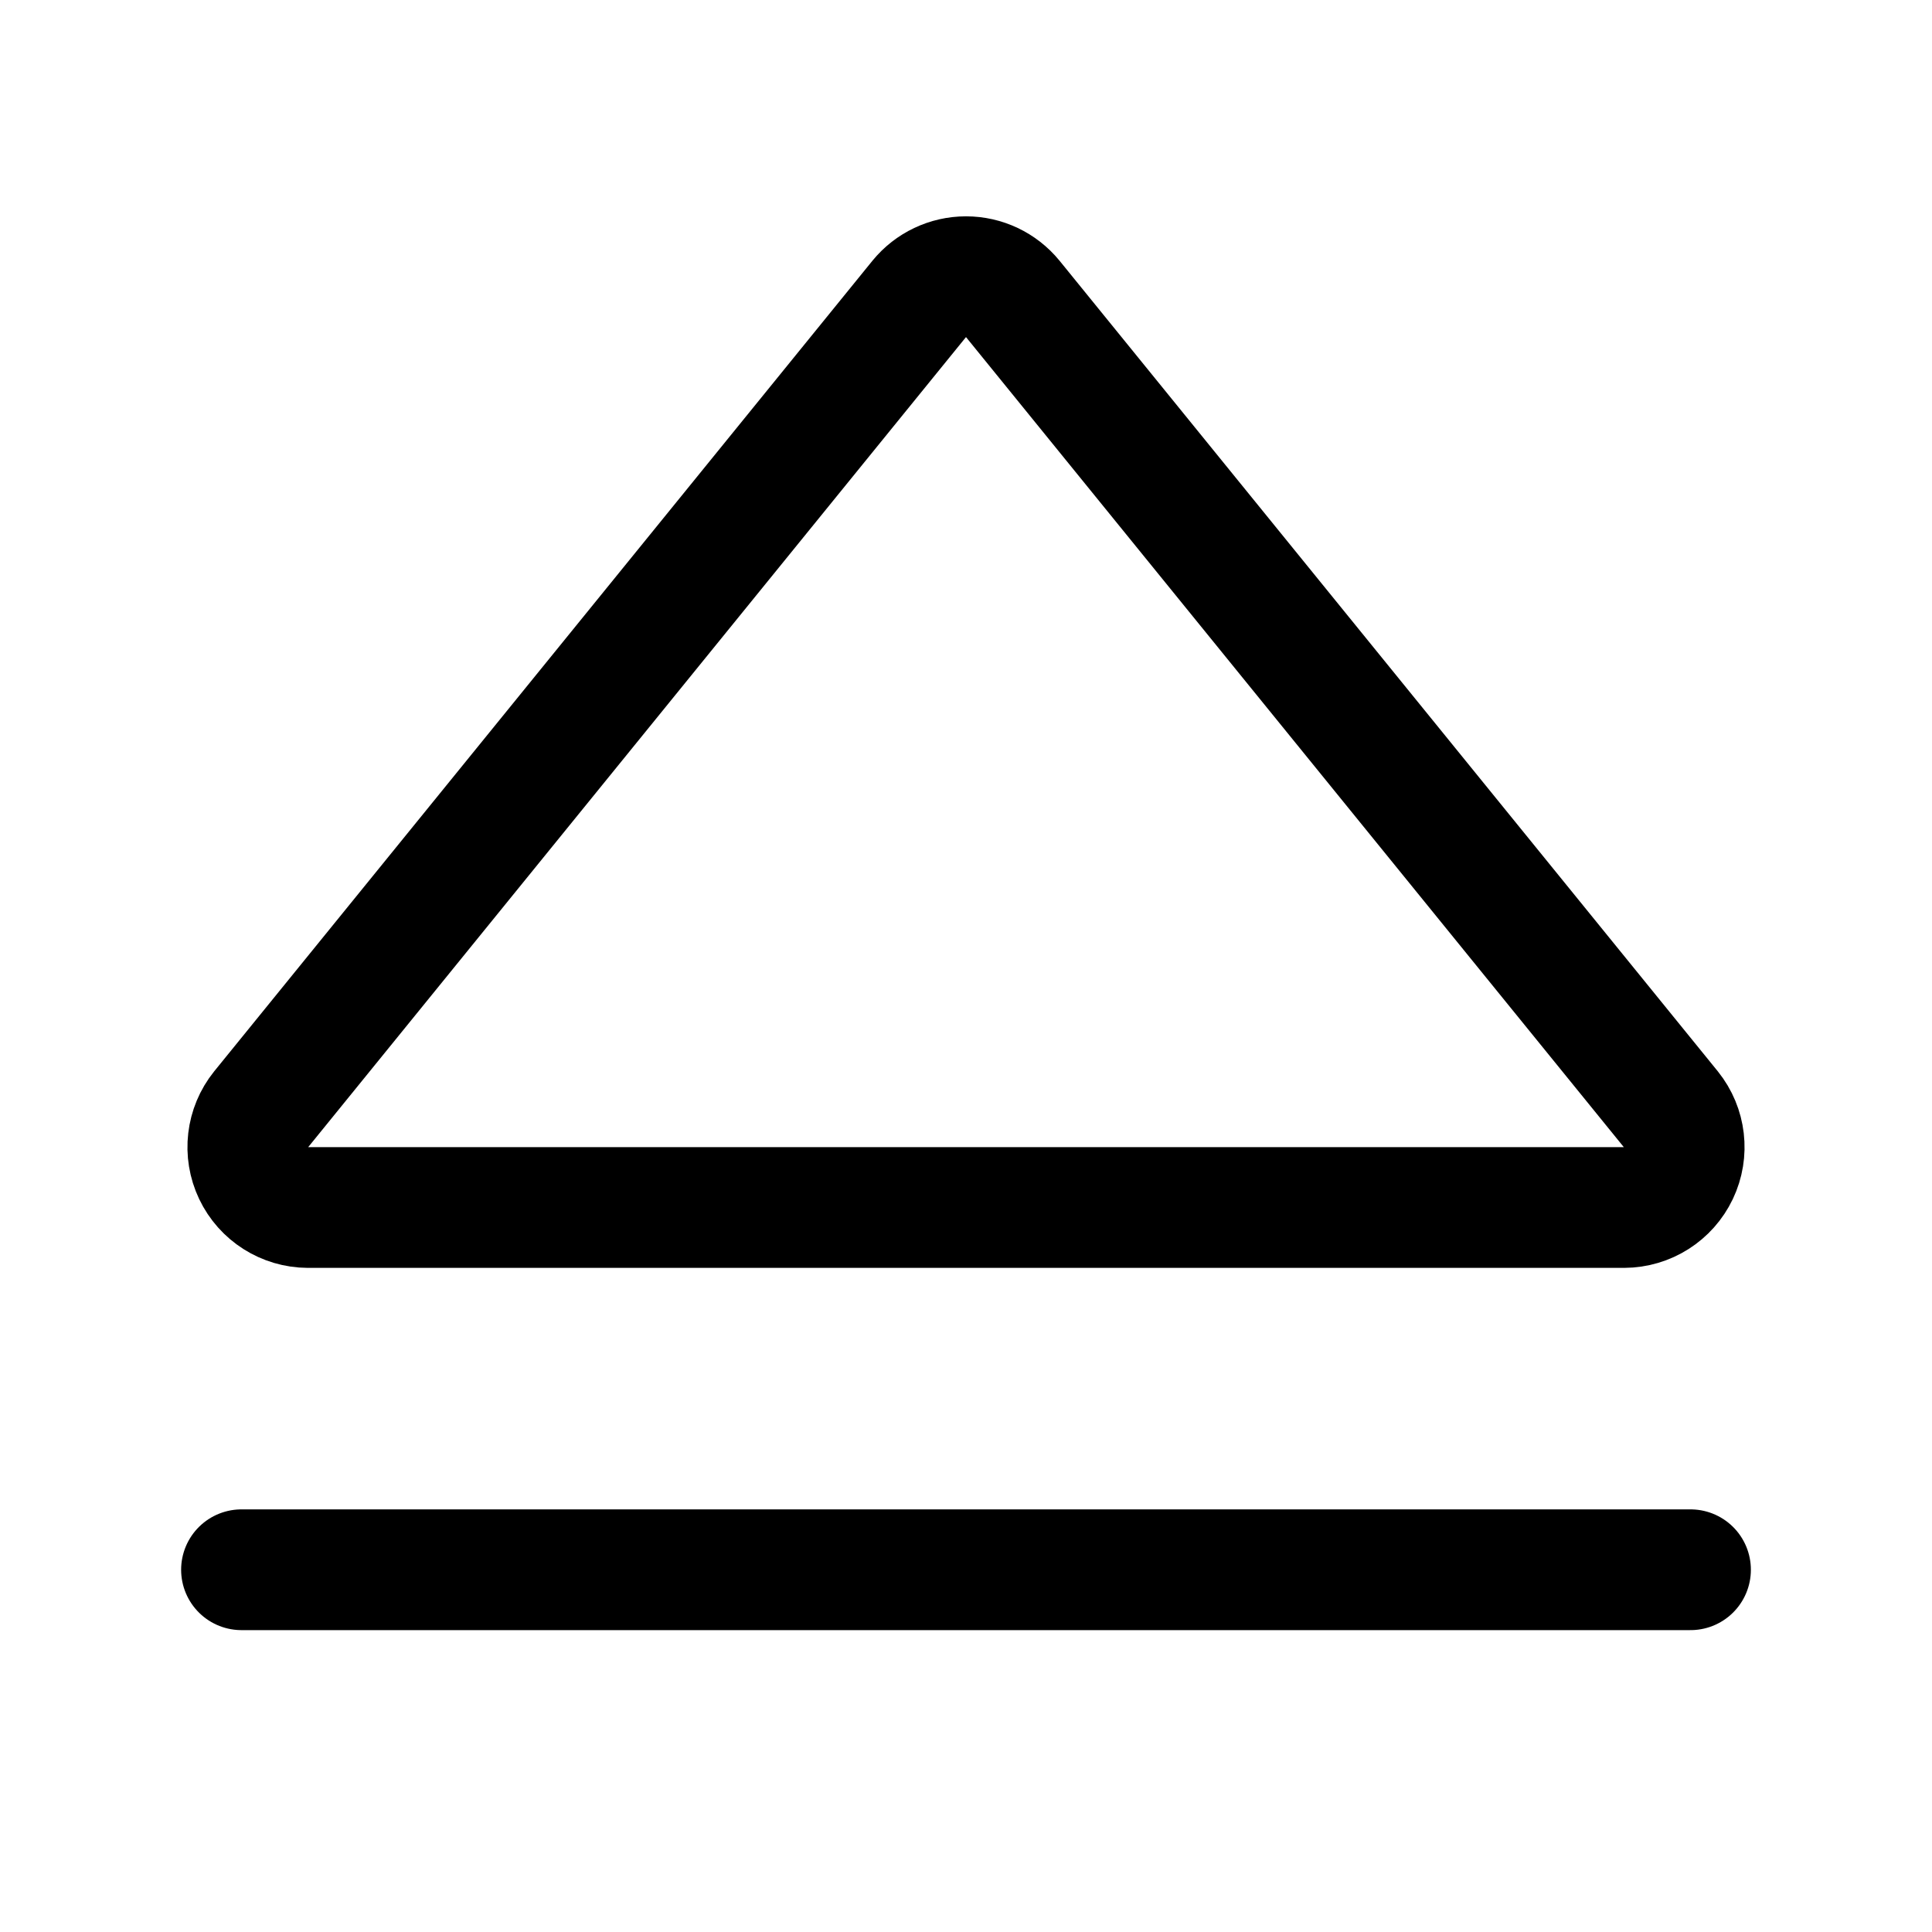
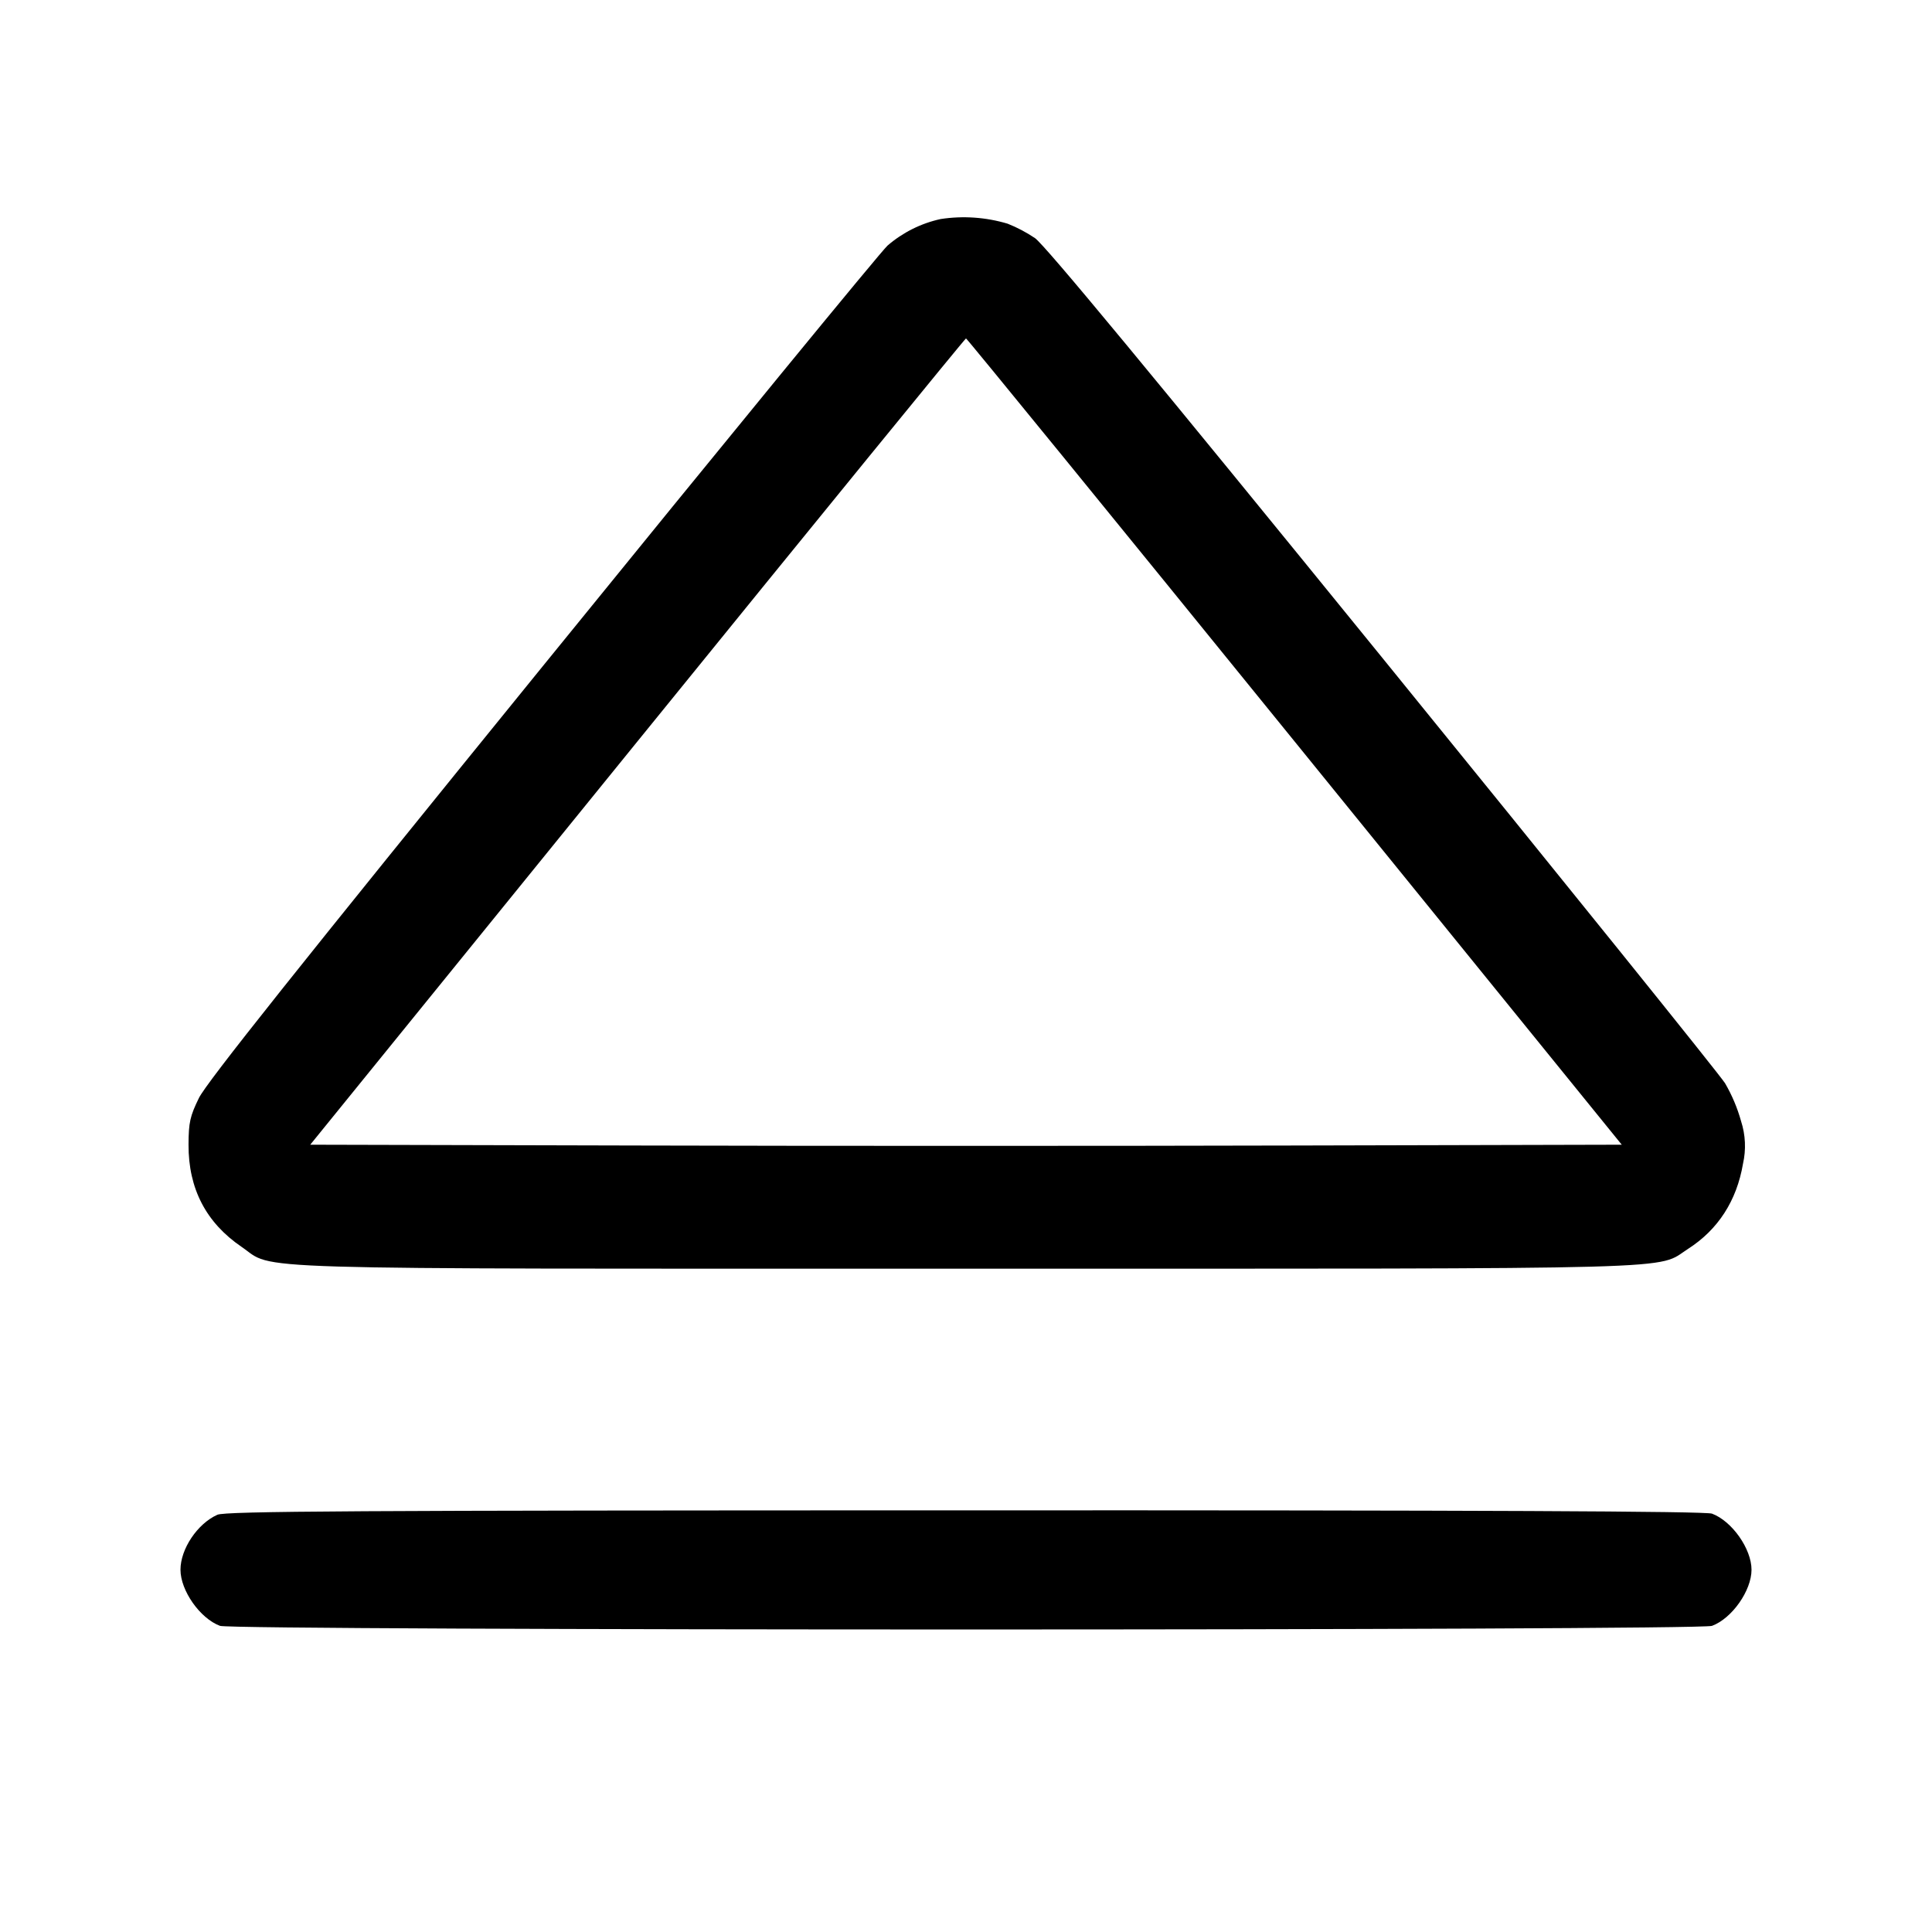
<svg xmlns="http://www.w3.org/2000/svg" xml:space="preserve" fill="none" viewBox="0 0 24 24">
-   <path stroke="#000" stroke-linecap="round" stroke-linejoin="round" stroke-width="1.5" d="M11.419 3.713 3.244 13.78A.75.75 0 0 0 3.825 15h16.35a.75.75 0 0 0 .581-1.22L12.581 3.713a.75.75 0 0 0-1.162 0M21 19.5H3" />
+   <path fill="#000" fill-rule="evenodd" d="M11.685 2.721a1.5 1.5 0 0 0-.66.33c-.08.071-2.009 2.424-4.286 5.229-3.039 3.742-4.175 5.169-4.268 5.36-.11.225-.128.303-.129.58q-.003.818.659 1.269c.427.291-.228.271 8.999.271 9.153 0 8.561.016 8.971-.247.371-.238.603-.597.681-1.056a1 1 0 0 0-.024-.53 2 2 0 0 0-.199-.471c-.071-.112-1.989-2.493-4.262-5.29-2.857-3.516-4.188-5.124-4.31-5.208a1.8 1.8 0 0 0-.339-.179 1.9 1.9 0 0 0-.833-.058m4.398 6.491 4.063 5.008-4.073.01c-2.24.006-5.906.006-8.146 0l-4.073-.01 4.063-5.008C10.152 6.457 11.989 4.204 12 4.204s1.848 2.253 4.083 5.008M2.7 18.817c-.248.111-.458.425-.458.683s.242.604.491.697c.158.06 18.376.06 18.534 0 .249-.093.491-.438.491-.697s-.242-.604-.491-.697c-.078-.03-2.896-.043-9.28-.041-7.589.001-9.188.01-9.287.055" />
</svg>
